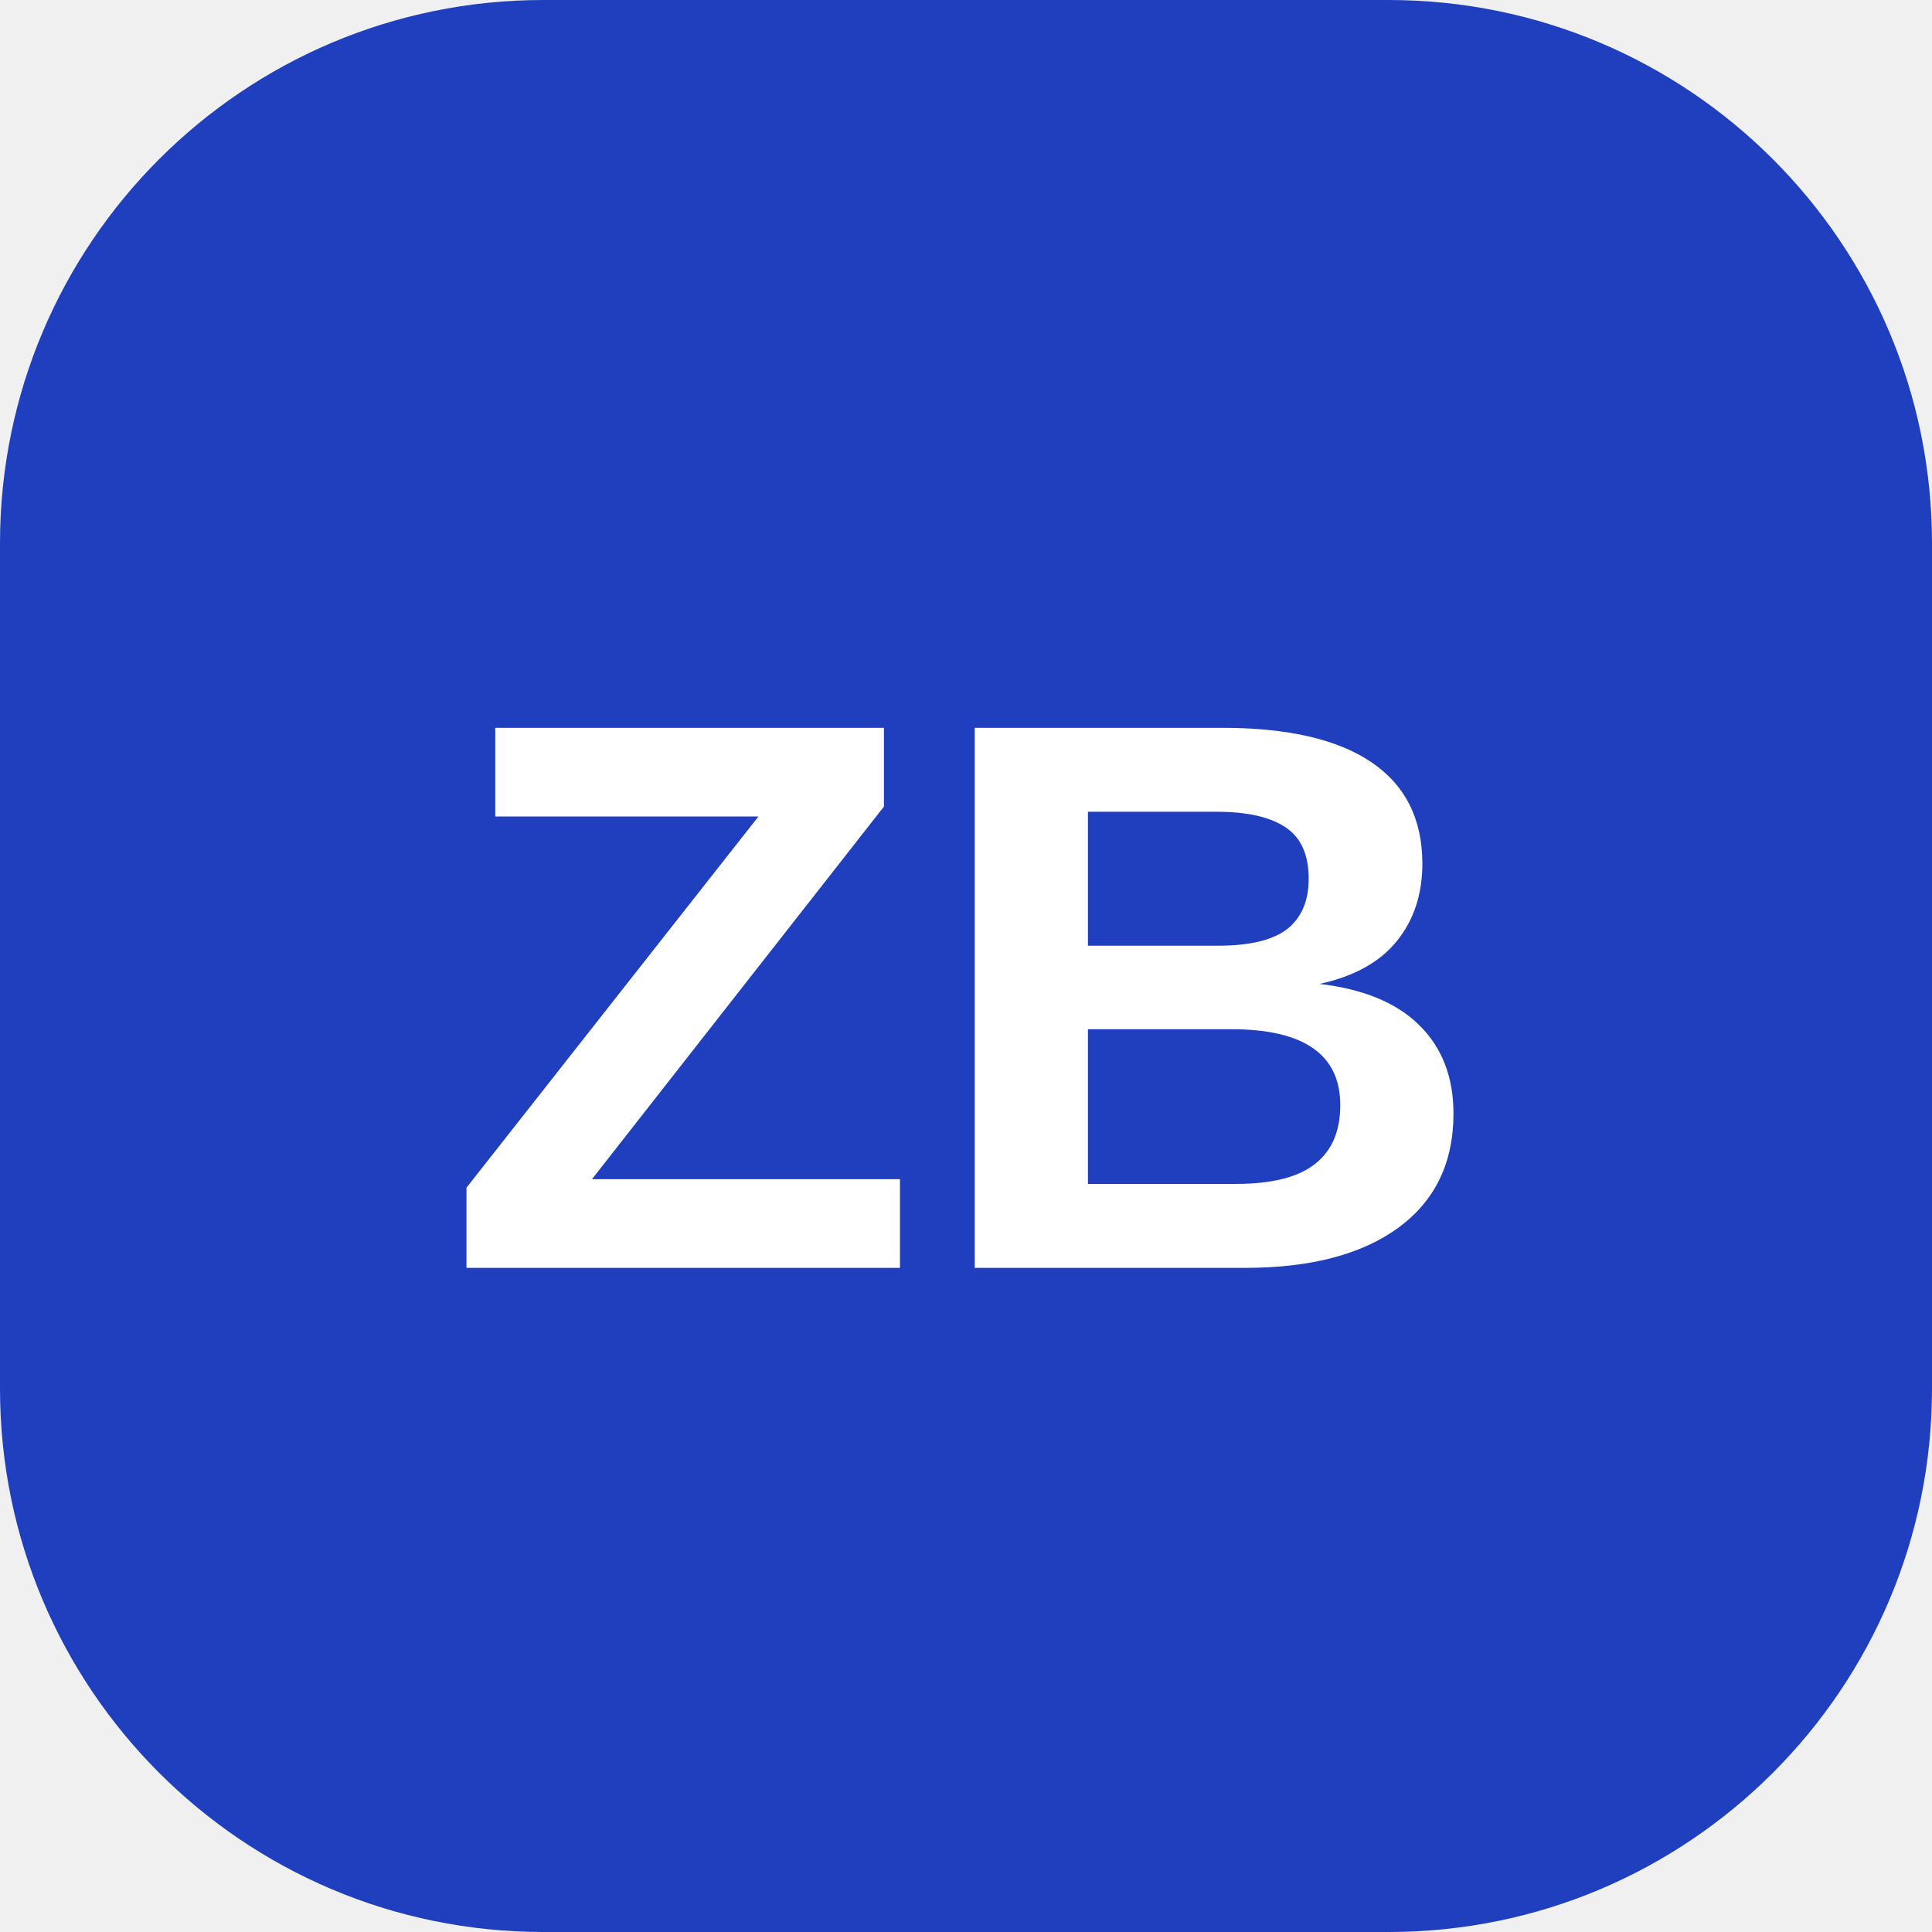
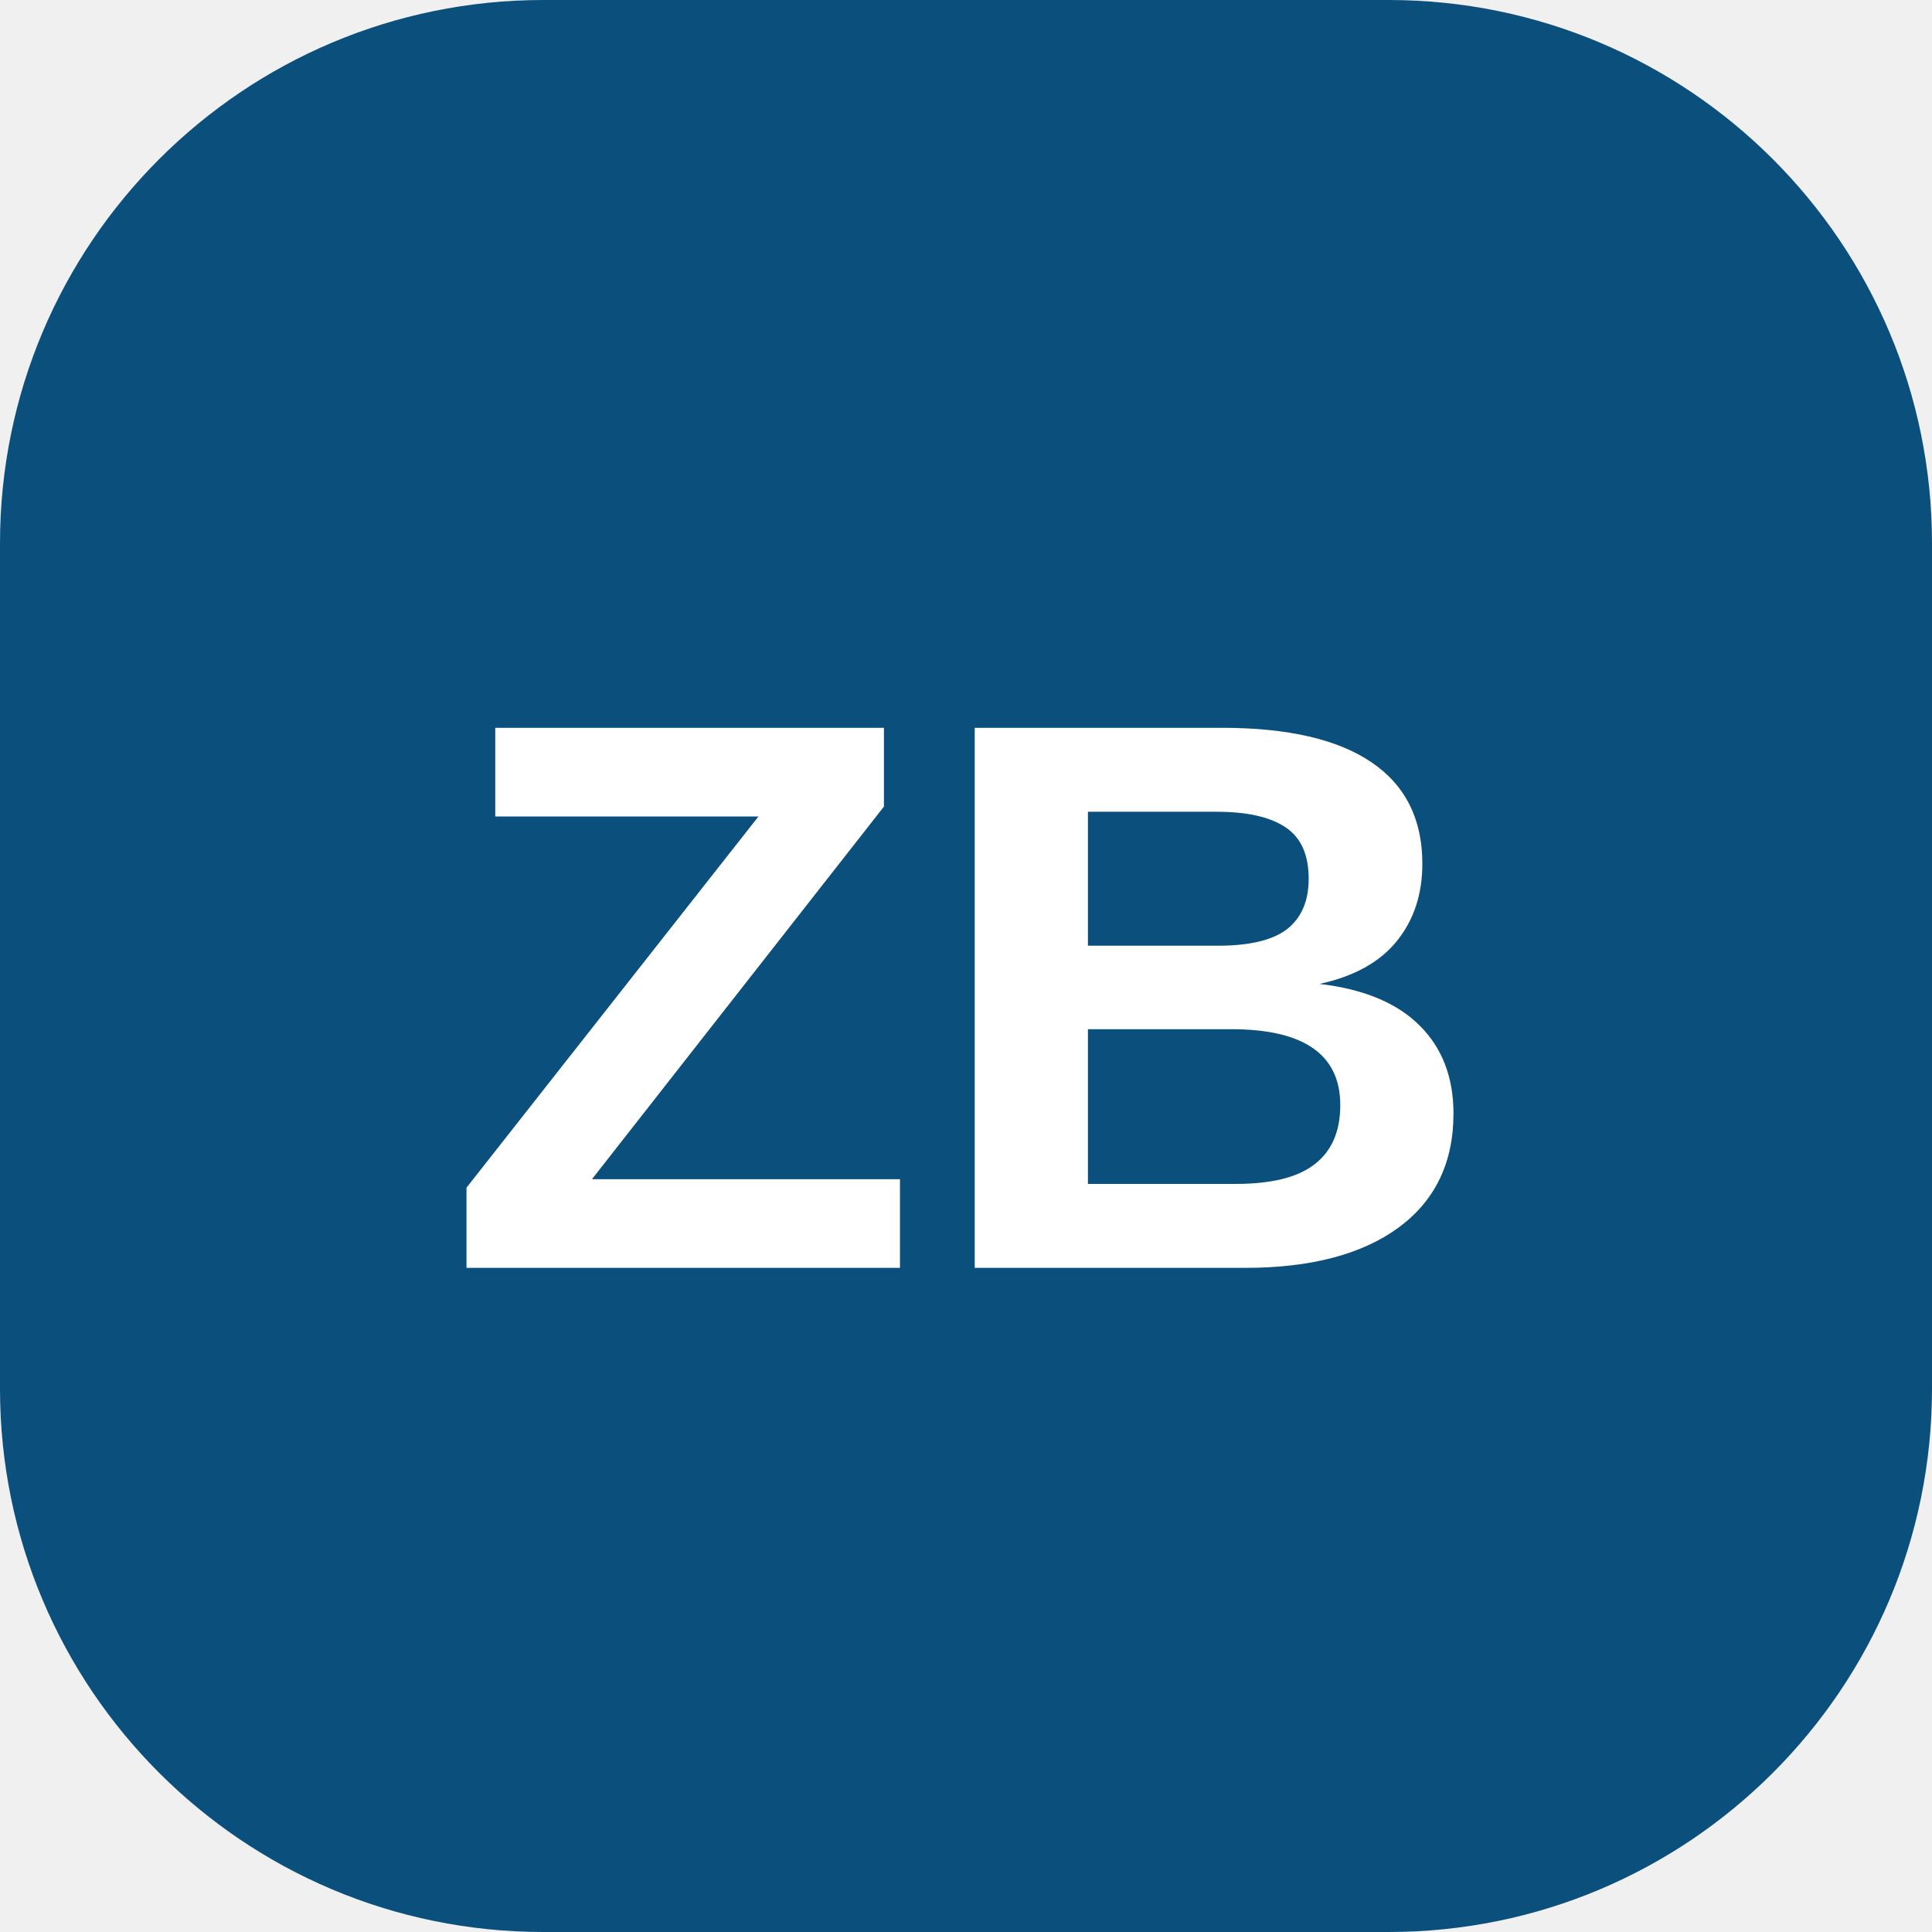
<svg xmlns="http://www.w3.org/2000/svg" viewBox="0 0 64 64">
-   <rect width="64" height="64" rx="18" fill="#1F3FBF" />
+   <rect width="64" height="64" rx="18" fill="#0B4F7C" />
  <text x="32" y="42" text-anchor="middle" font-family="Helvetica Neue,Arial,sans-serif" font-weight="700" font-size="26" fill="#fff">ZB</text>
</svg>
